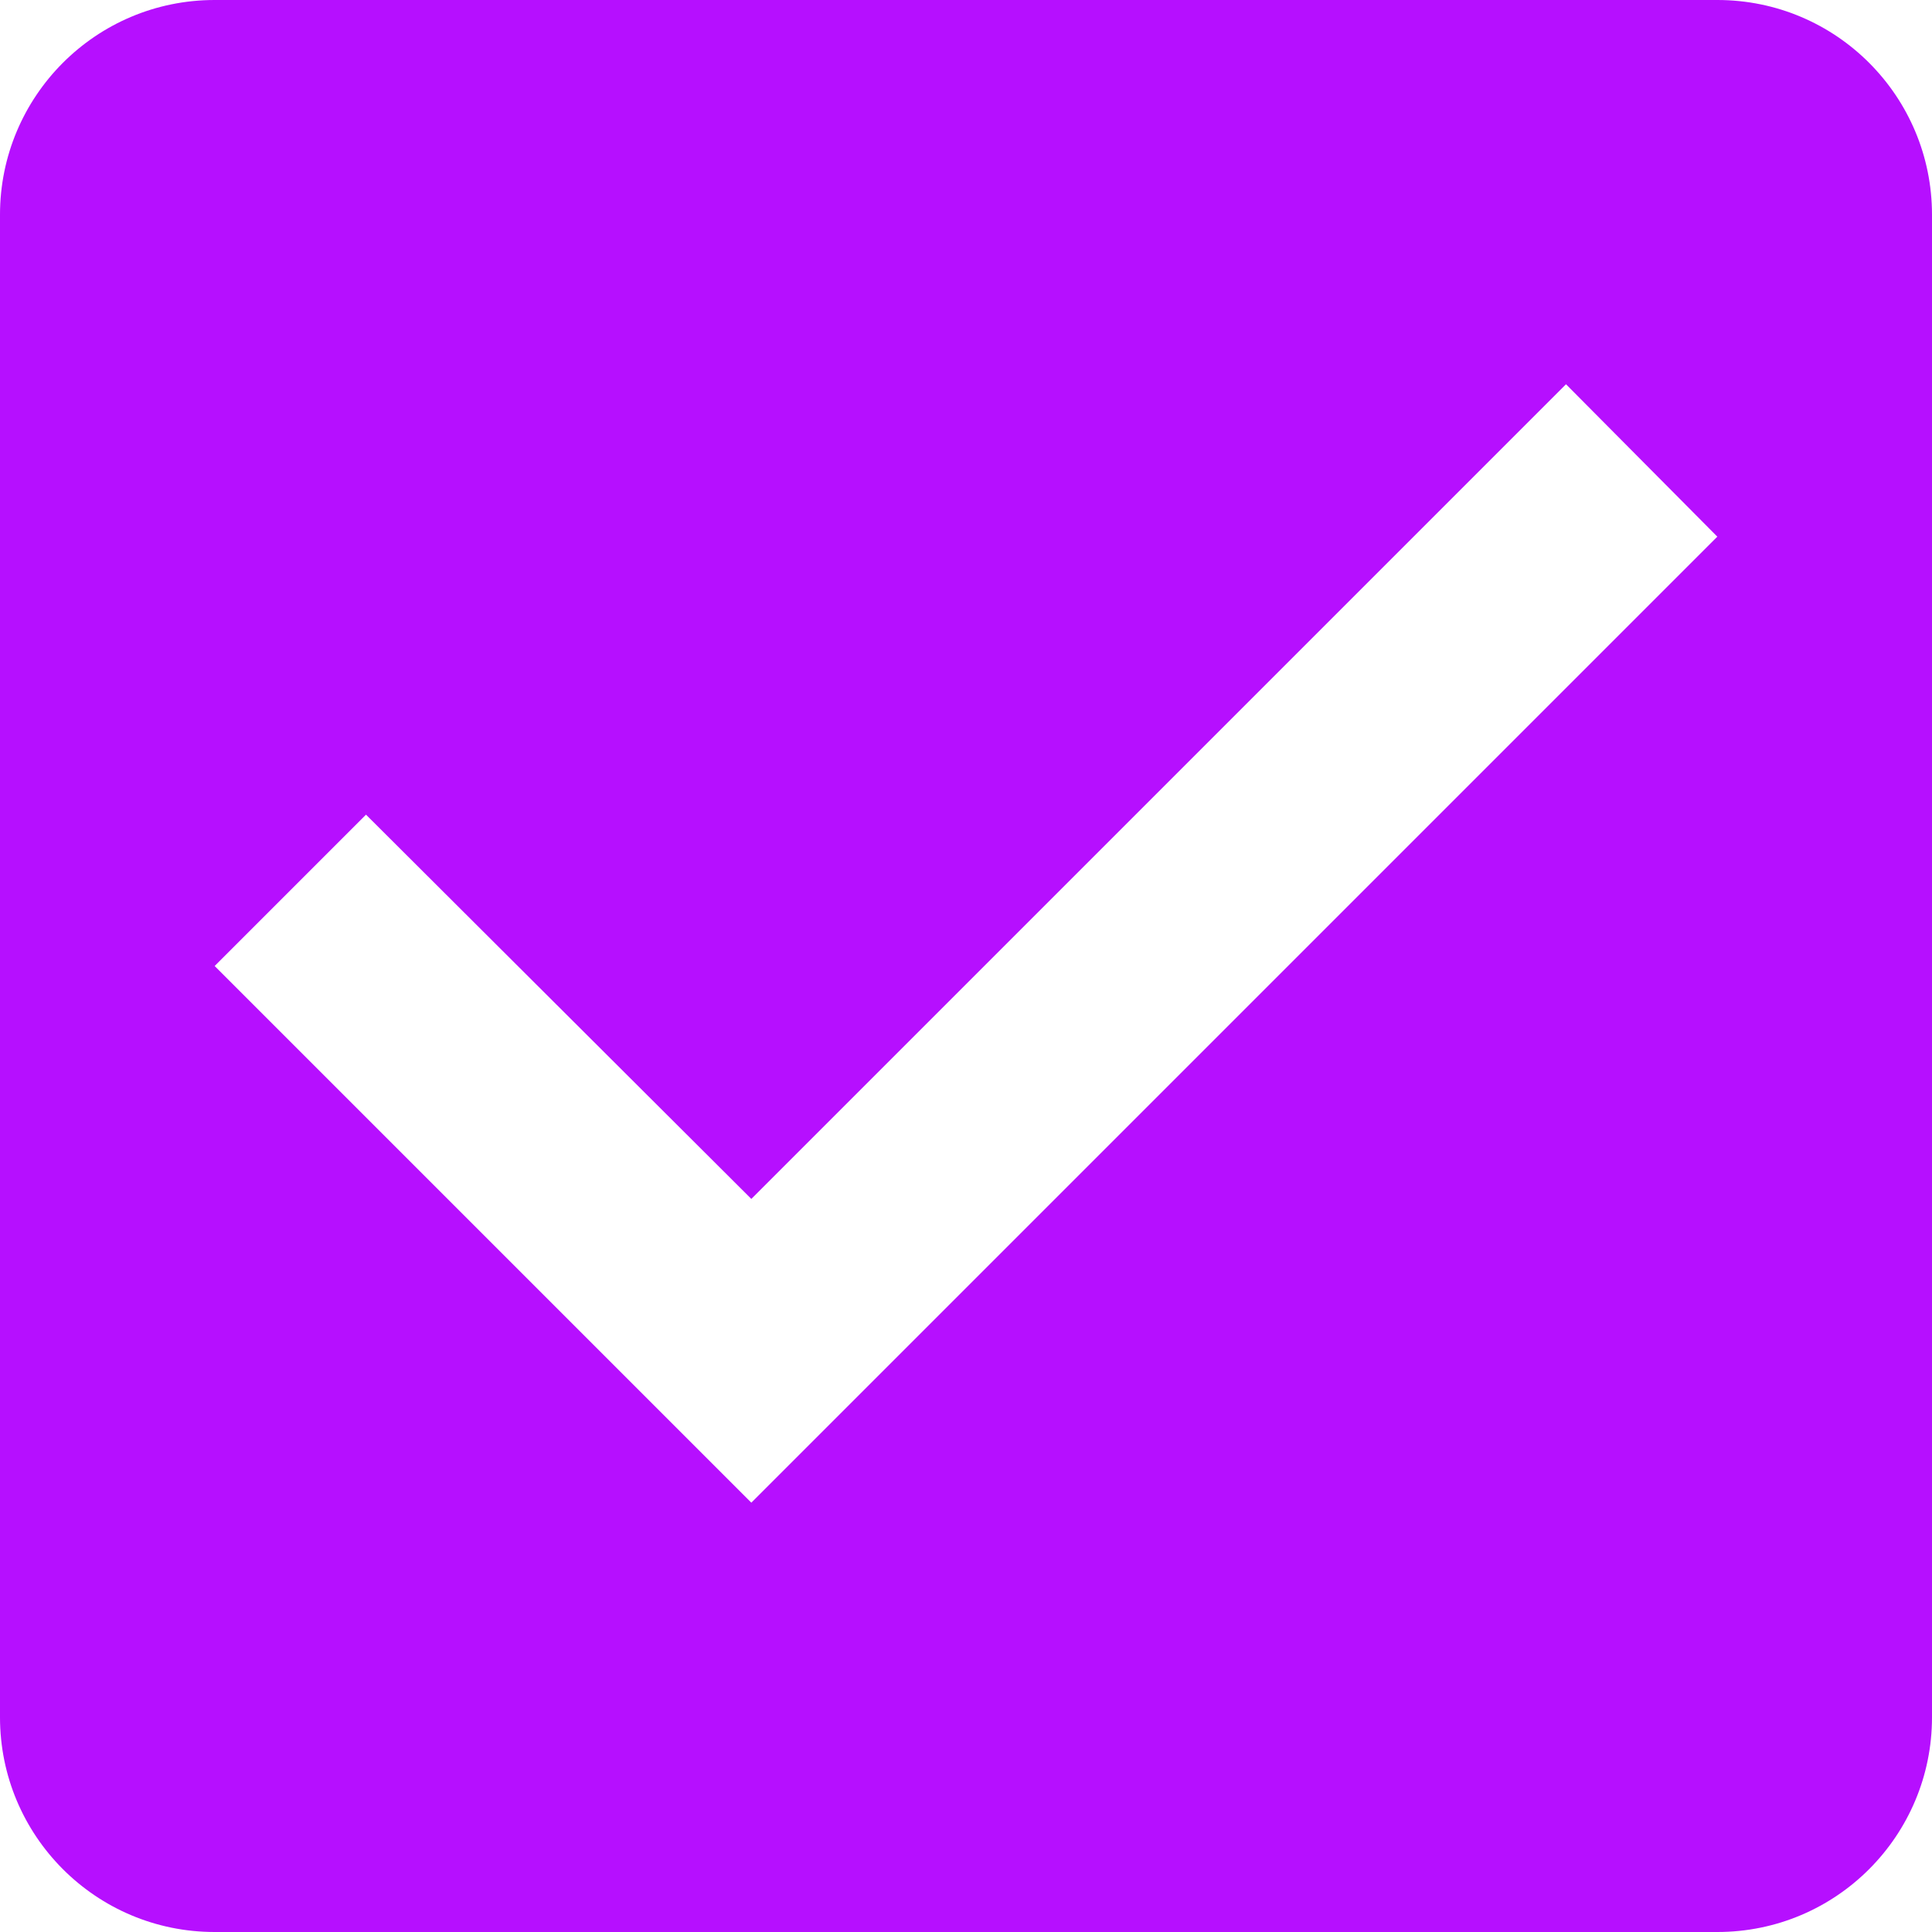
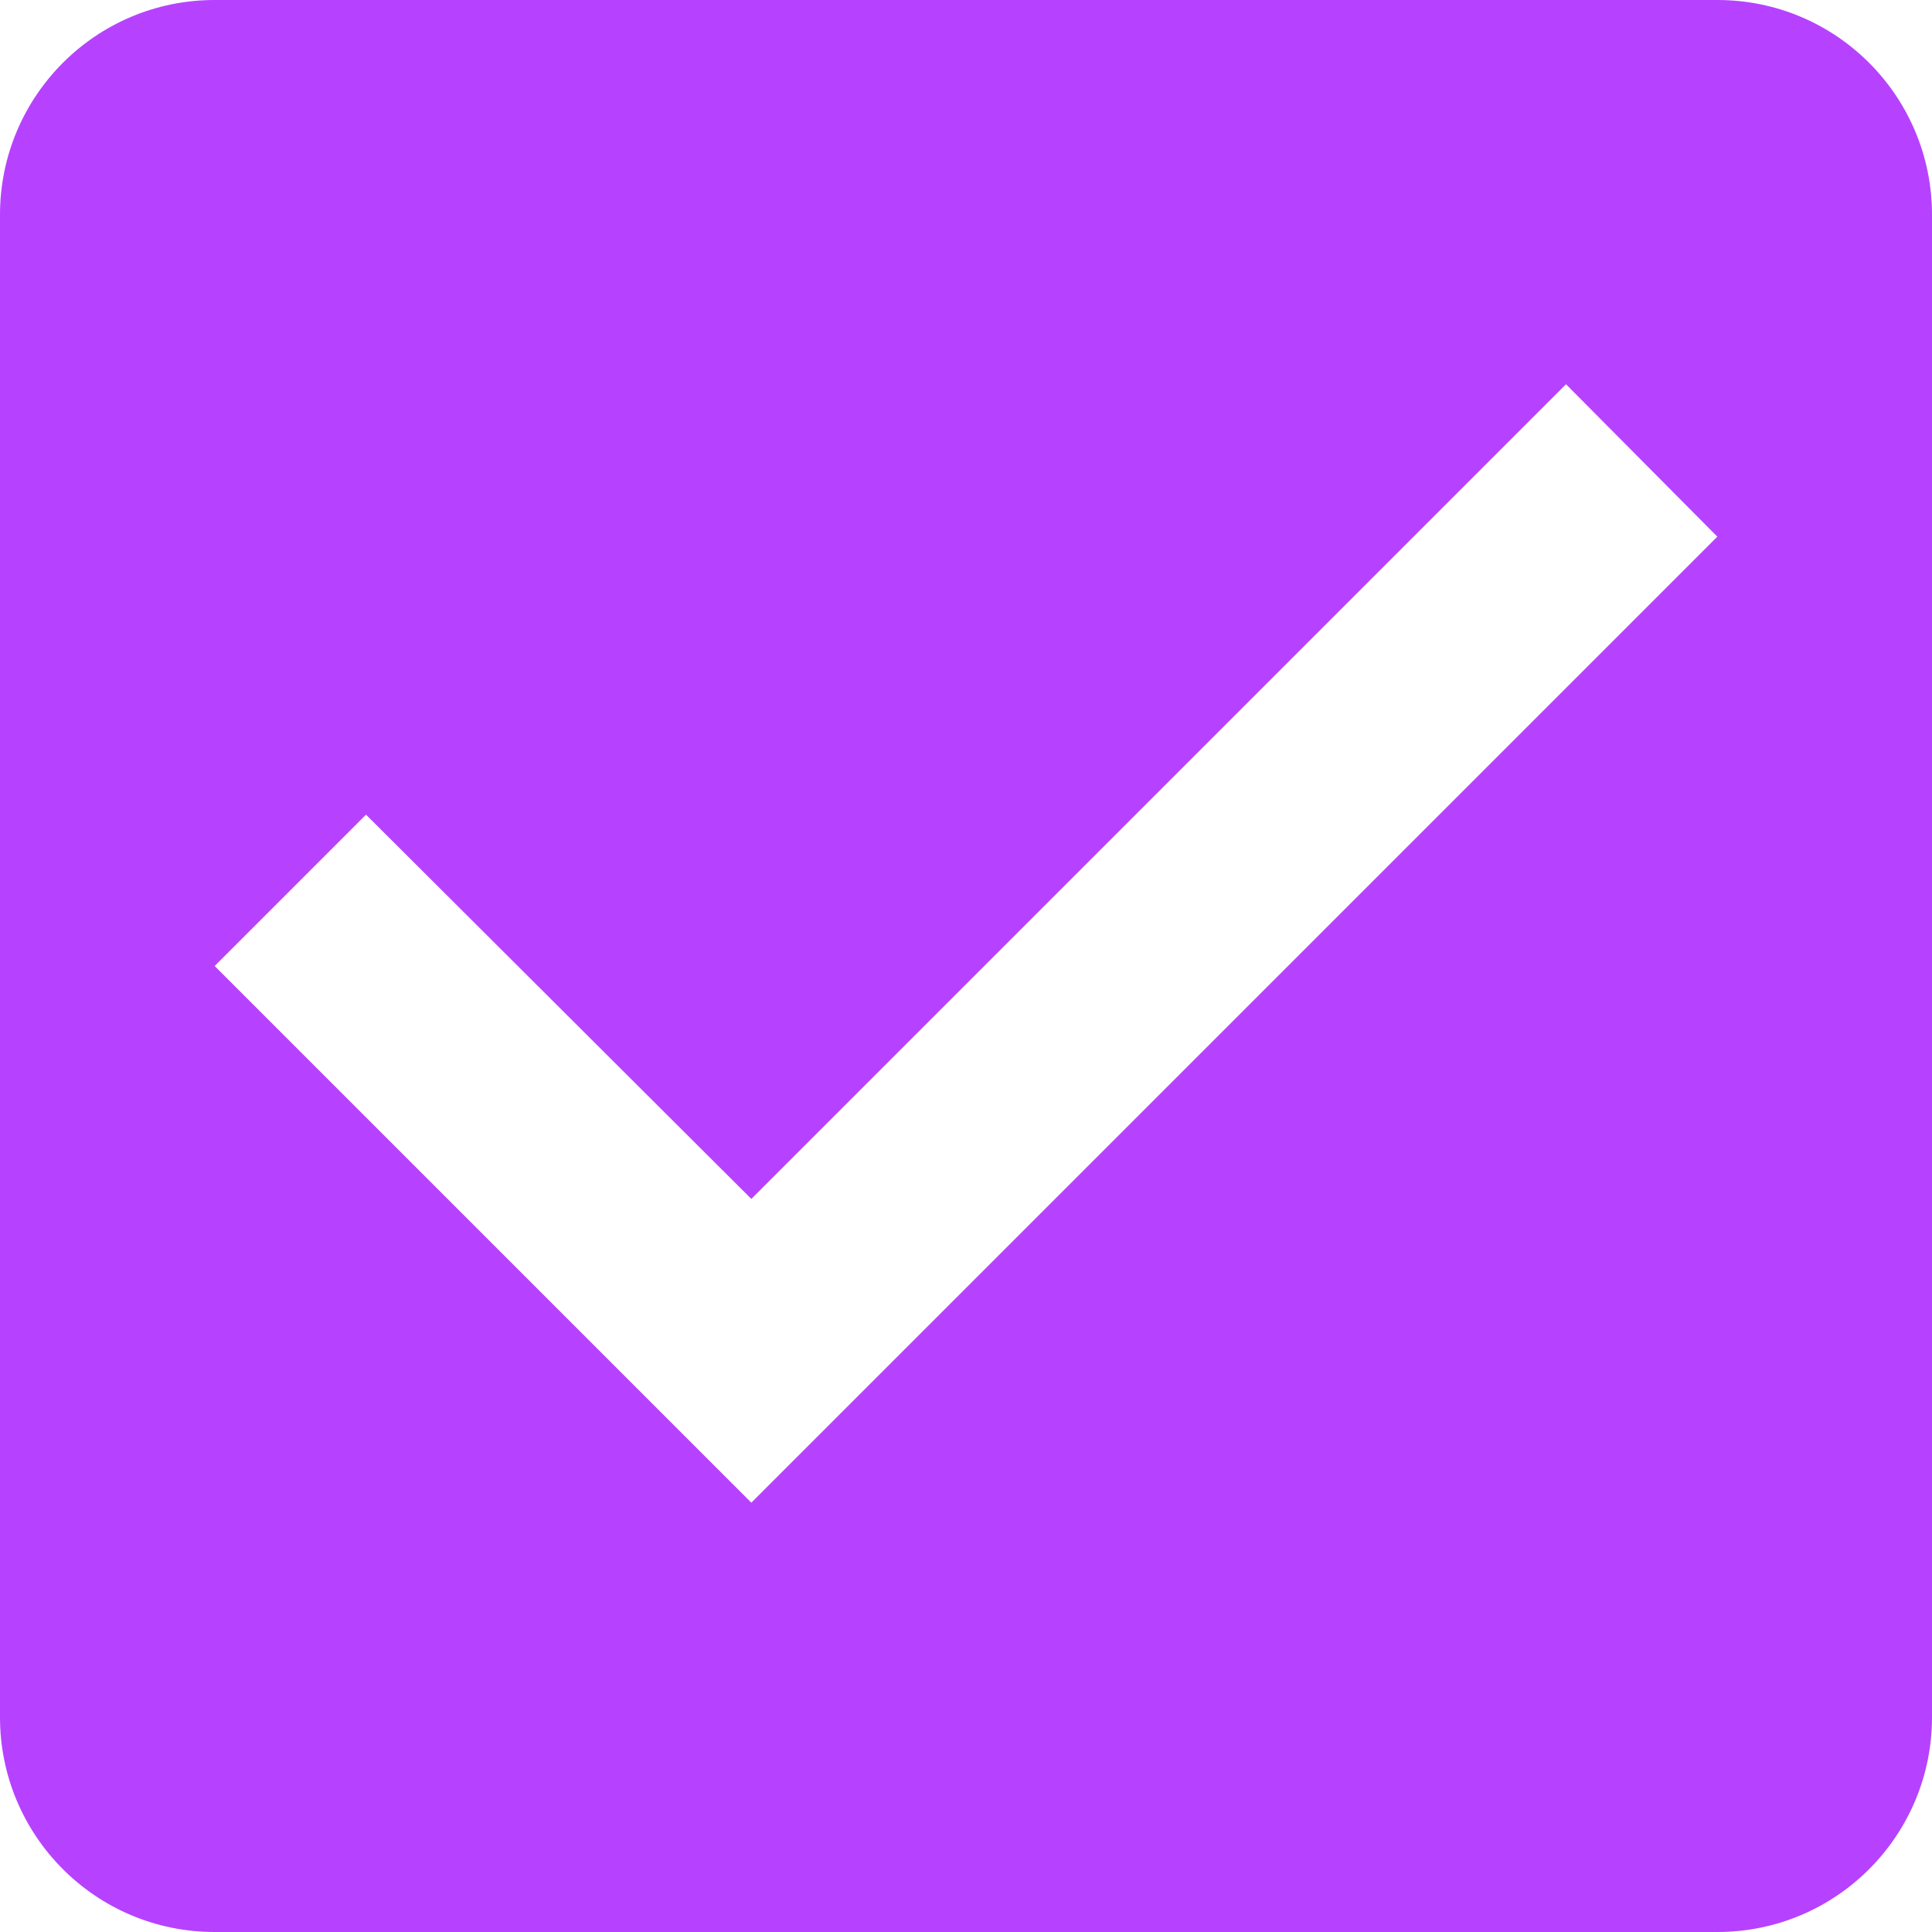
<svg xmlns="http://www.w3.org/2000/svg" id="svg4" version="1.1" width="18" viewBox="0 0 18 18" height="18" style="fill:#000000">
  <defs id="defs8" />
-   <path style="fill:#b60fff;fill-opacity:1;stroke-width:1" id="path2" d="M 16,0 H 2 C 0.89,0 0,0.9 0,2 v 14 c 0,1.1 0.89,2 2,2 h 14 c 1.11,0 2,-0.9 2,-2 V 2 C 18,0.9 17.11,0 16,0 Z M 7,14 2,9 3.41,7.59 7,11.17 14.59,3.58 16,5 Z" />
+   <path style="fill:#b642ff;fill-opacity:1;stroke-width:1" id="path2" d="M 16,0 H 2 C 0.89,0 0,0.9 0,2 v 14 c 0,1.1 0.89,2 2,2 h 14 c 1.11,0 2,-0.9 2,-2 V 2 C 18,0.9 17.11,0 16,0 Z M 7,14 2,9 3.41,7.59 7,11.17 14.59,3.58 16,5 Z" />
</svg>
